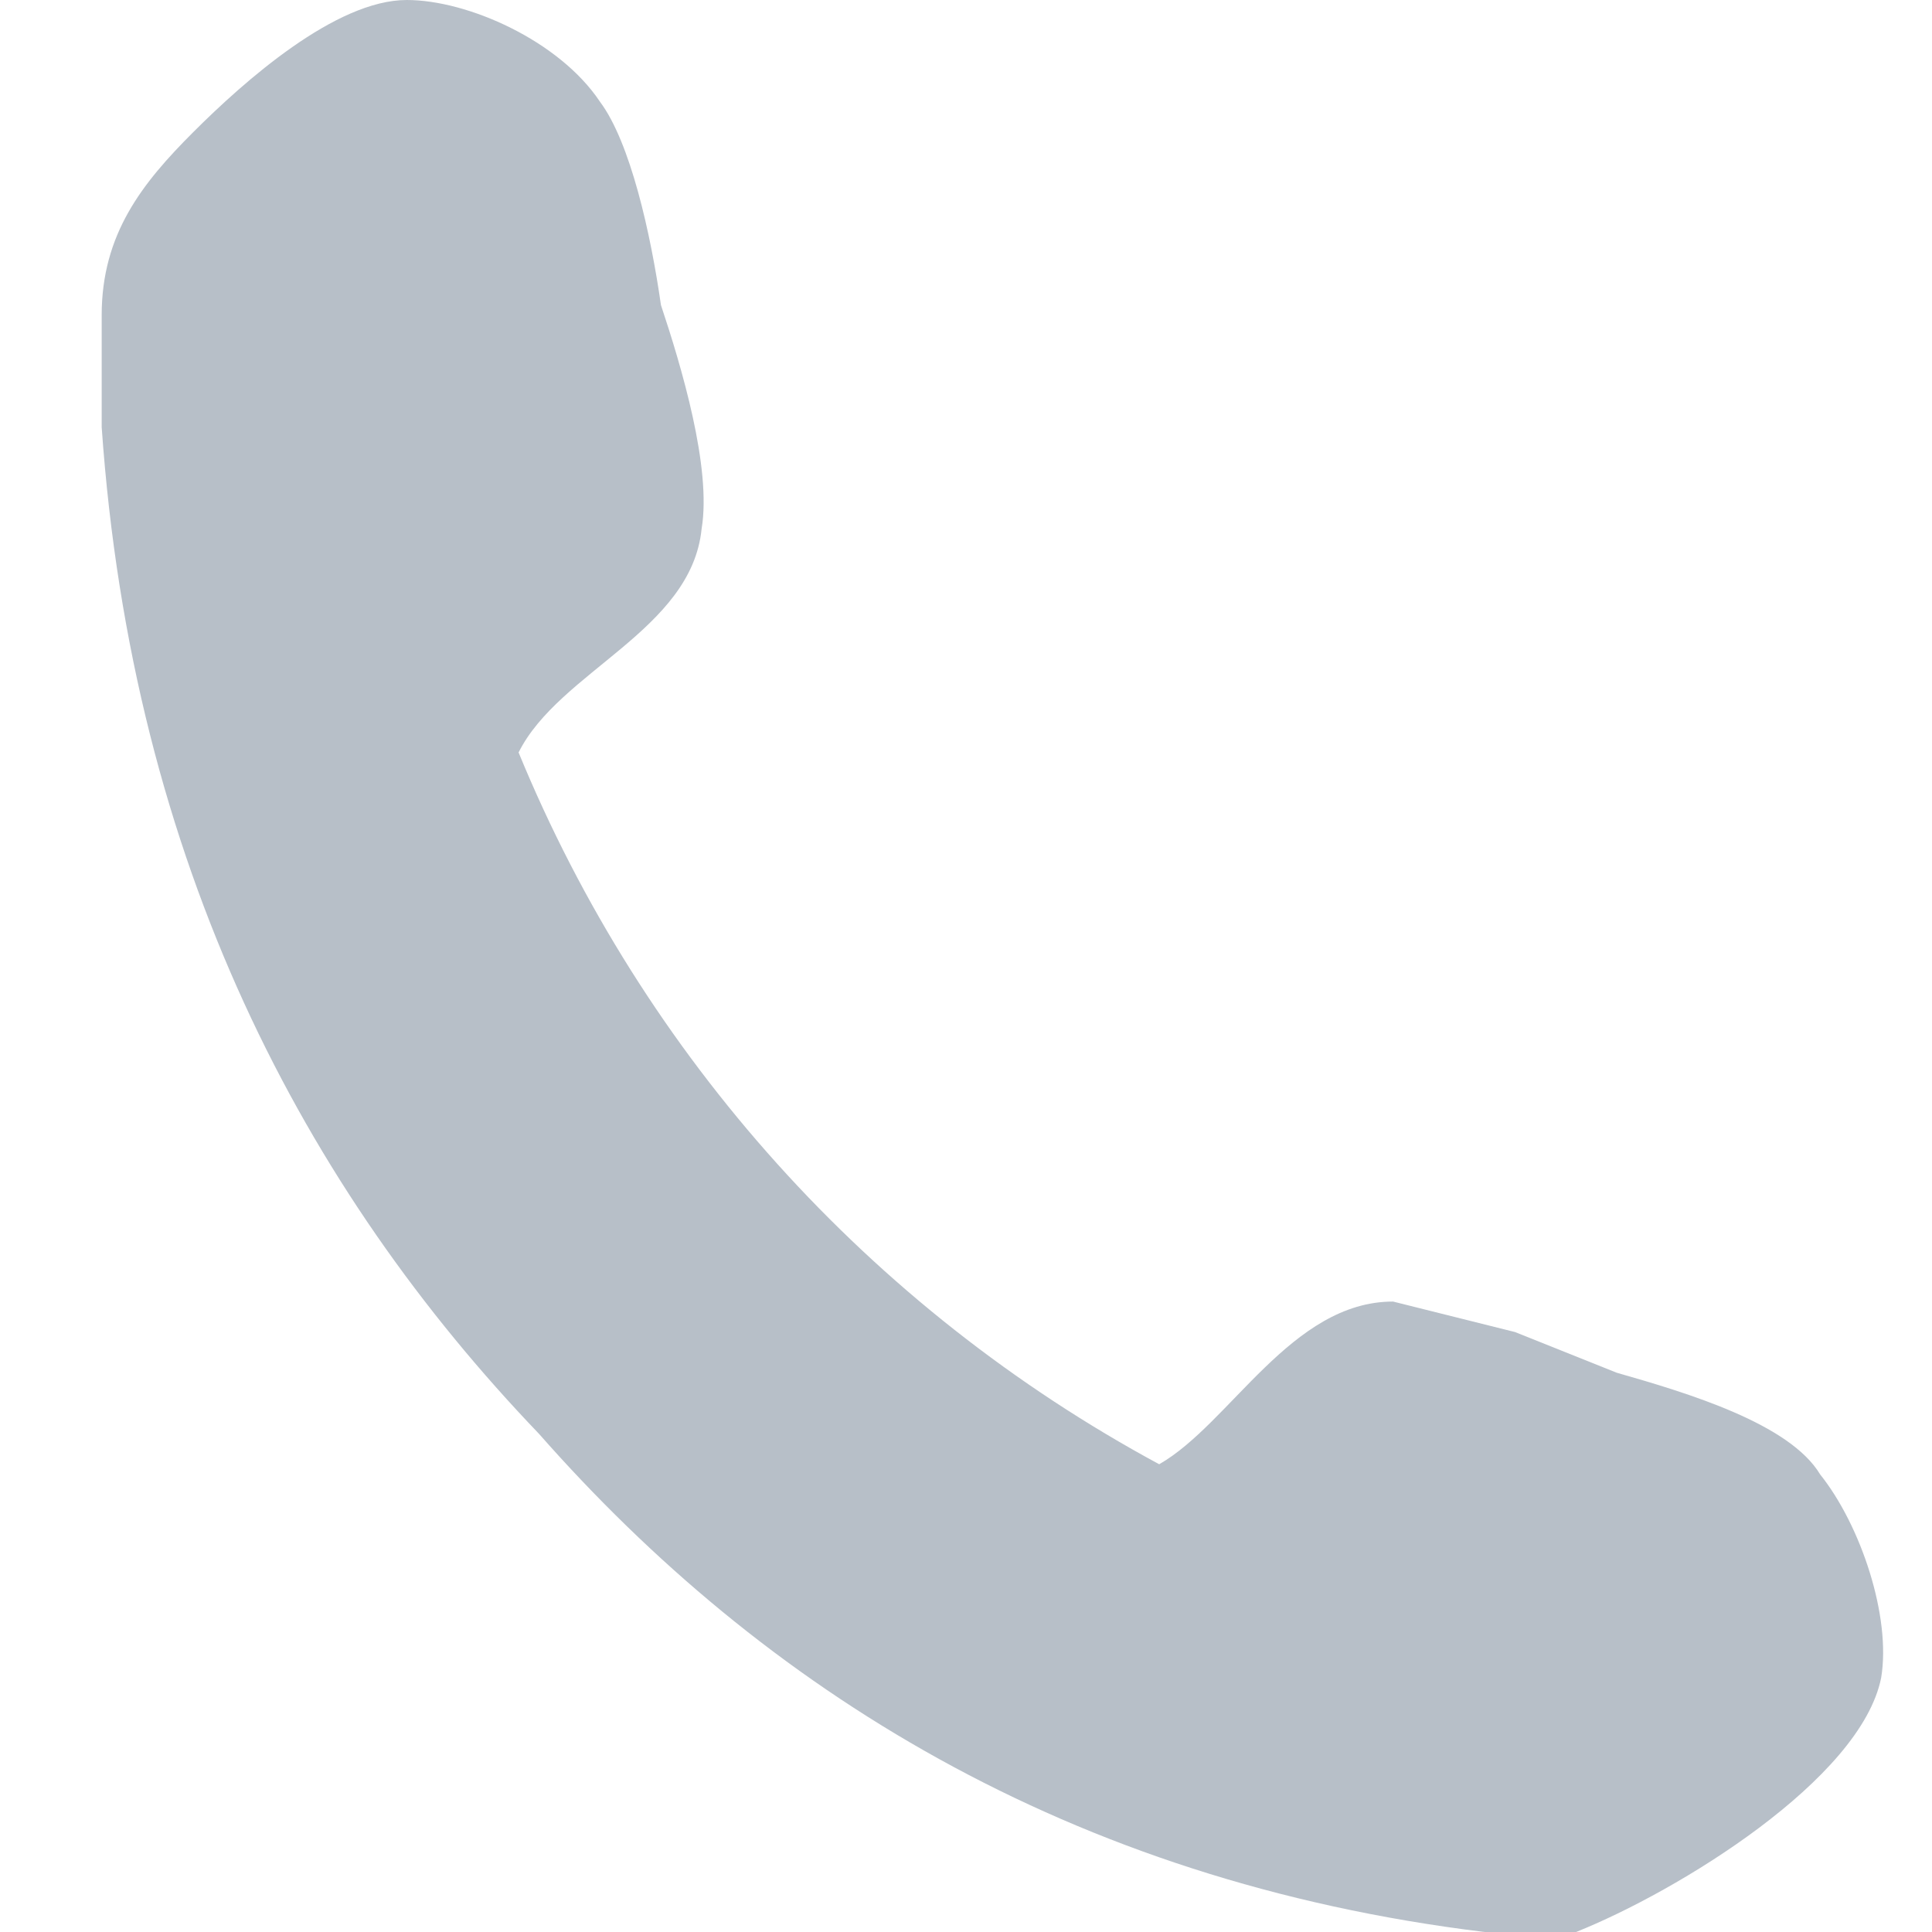
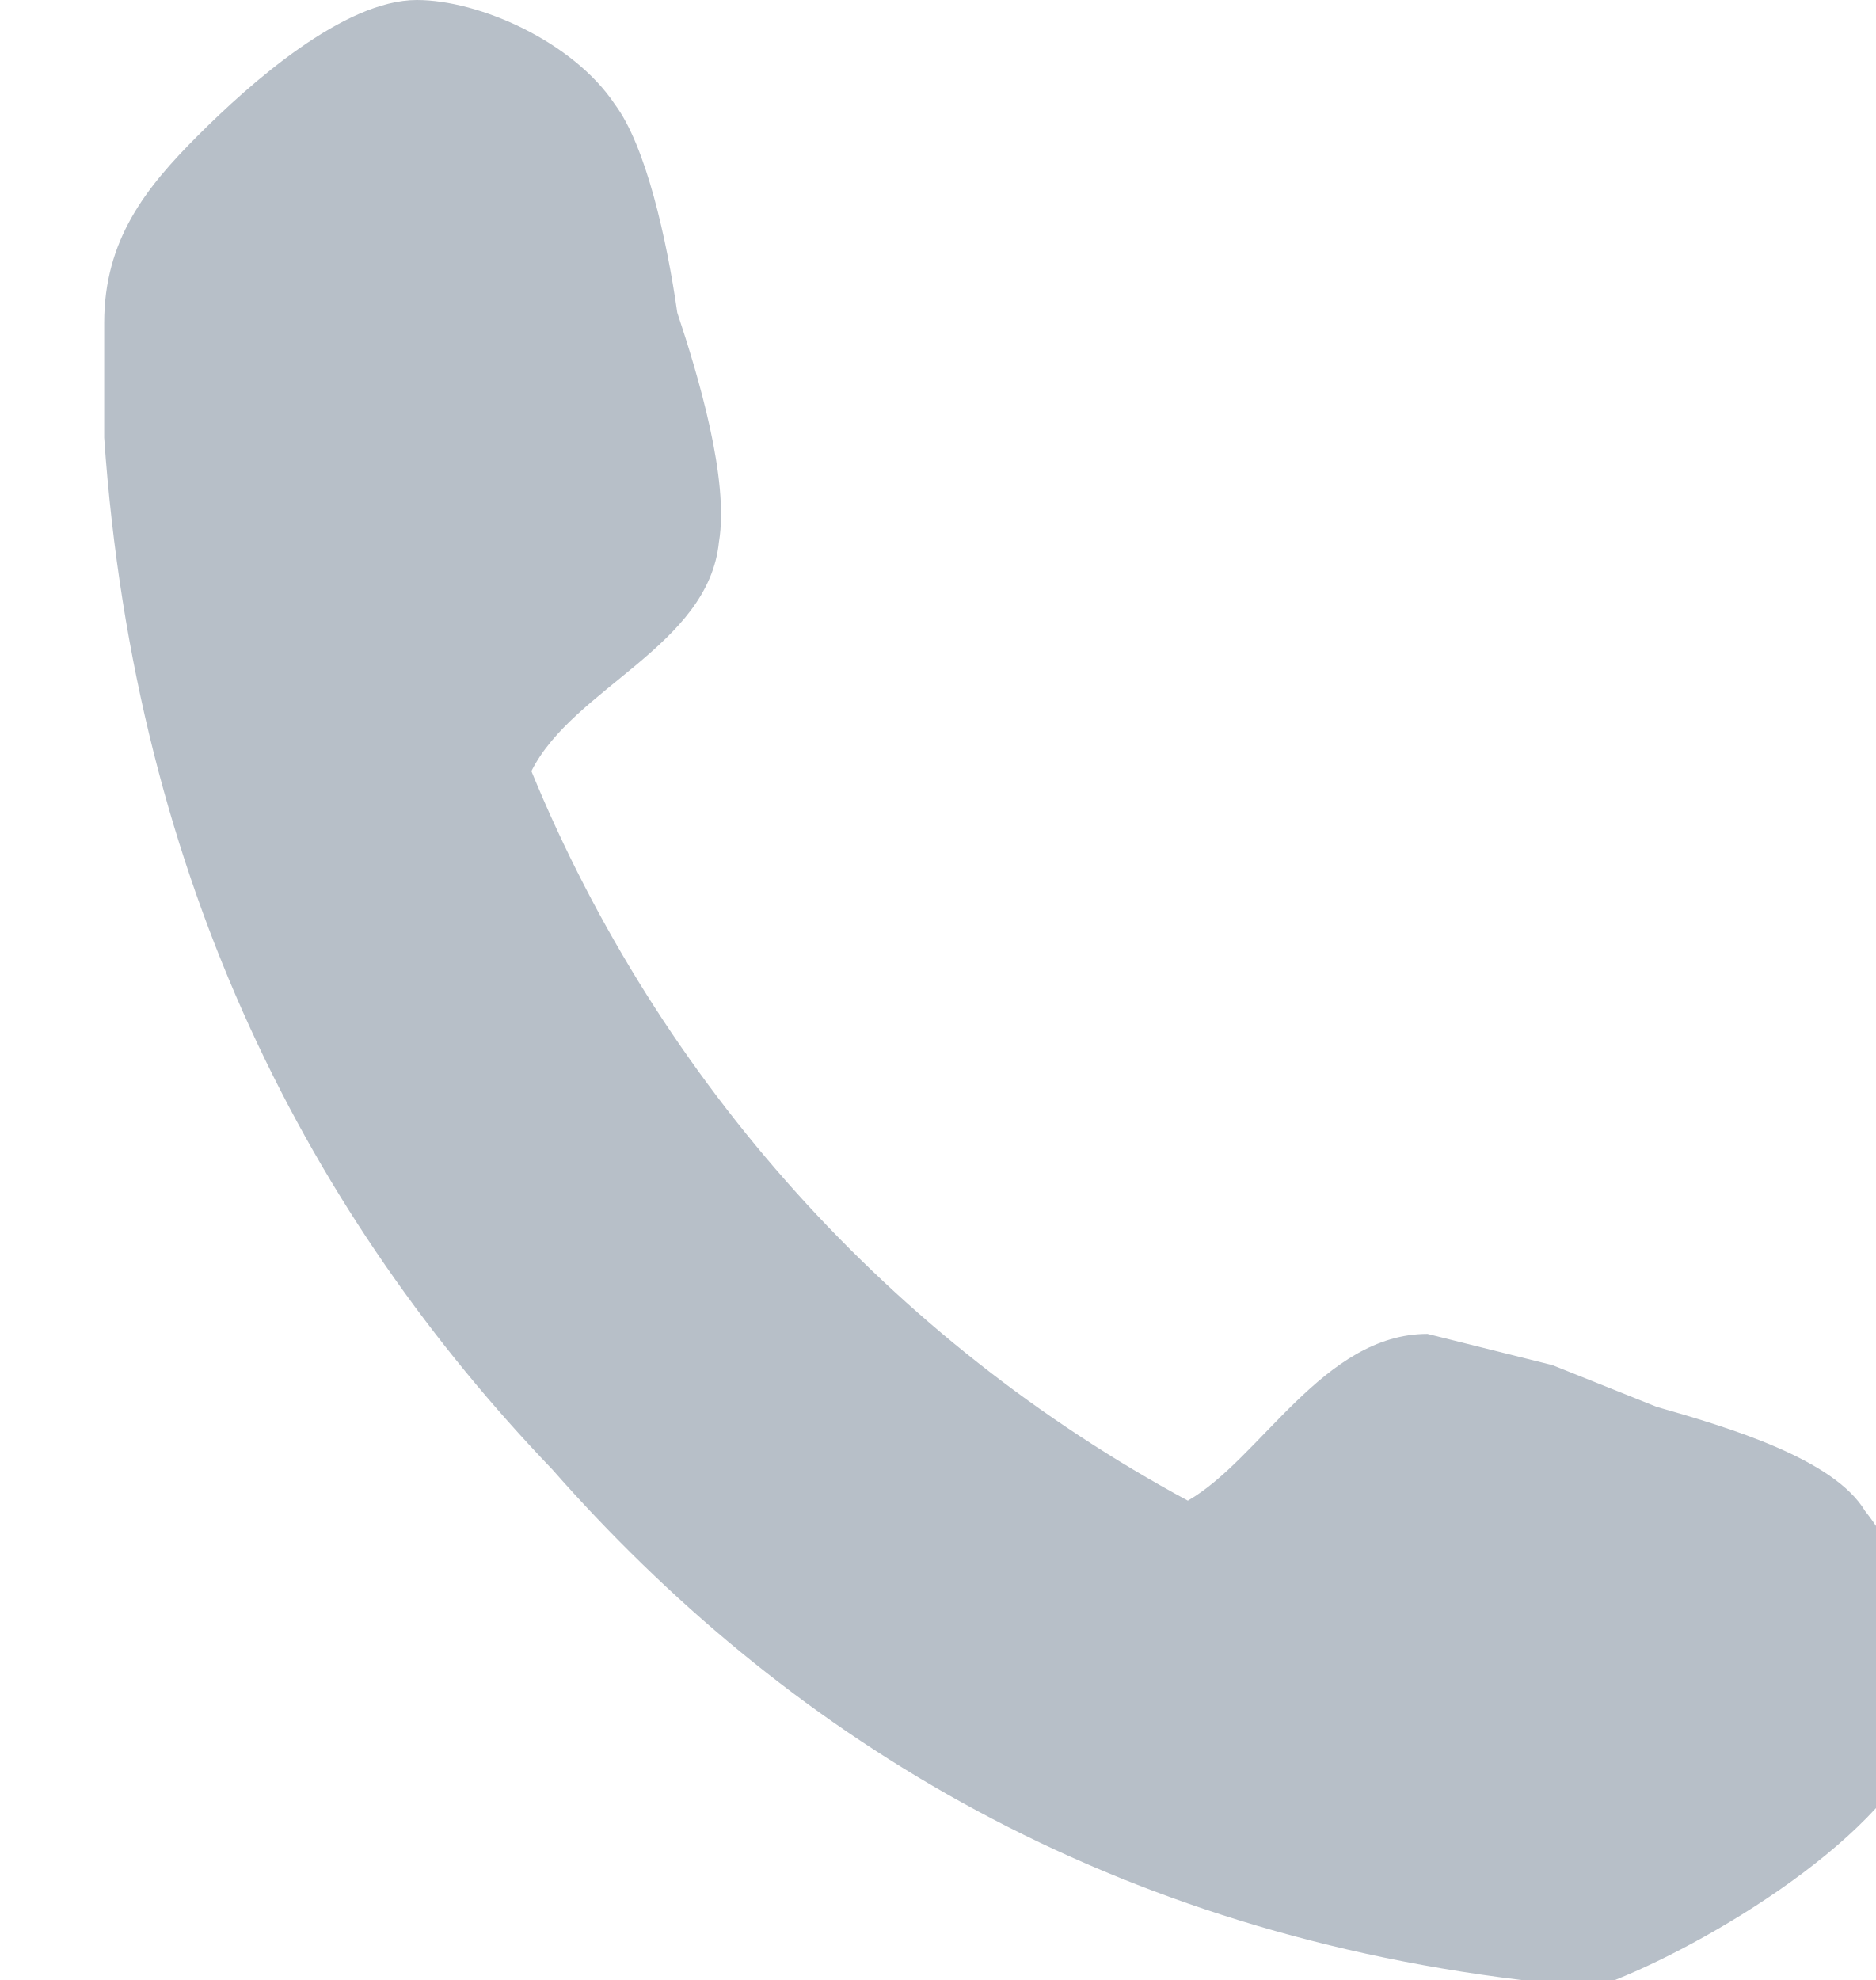
- <svg xmlns="http://www.w3.org/2000/svg" width="19" height="19" fill="none">
+ <svg xmlns="http://www.w3.org/2000/svg" width="18" height="19" fill="none">
  <path d="M15.6 19h-1c-4.1-.5-7.1-2.4-9.3-4.9C3 11.7 1.3 8.5 1 4.2V3.1c0-.8.4-1.3.9-1.8S3.3 0 4 0c.6 0 1.5.4 1.9 1 .3.4.5 1.3.6 2 .2.6.5 1.6.4 2.2-.1 1-1.4 1.4-1.8 2.2a14 14 0 006.3 7c.7-.4 1.3-1.6 2.3-1.6l1.2.3 1 .4c.7.2 1.7.5 2 1 .4.5.7 1.4.6 2-.2 1-2 2.1-3 2.5z" fill="#B7BFC8" />
</svg>
